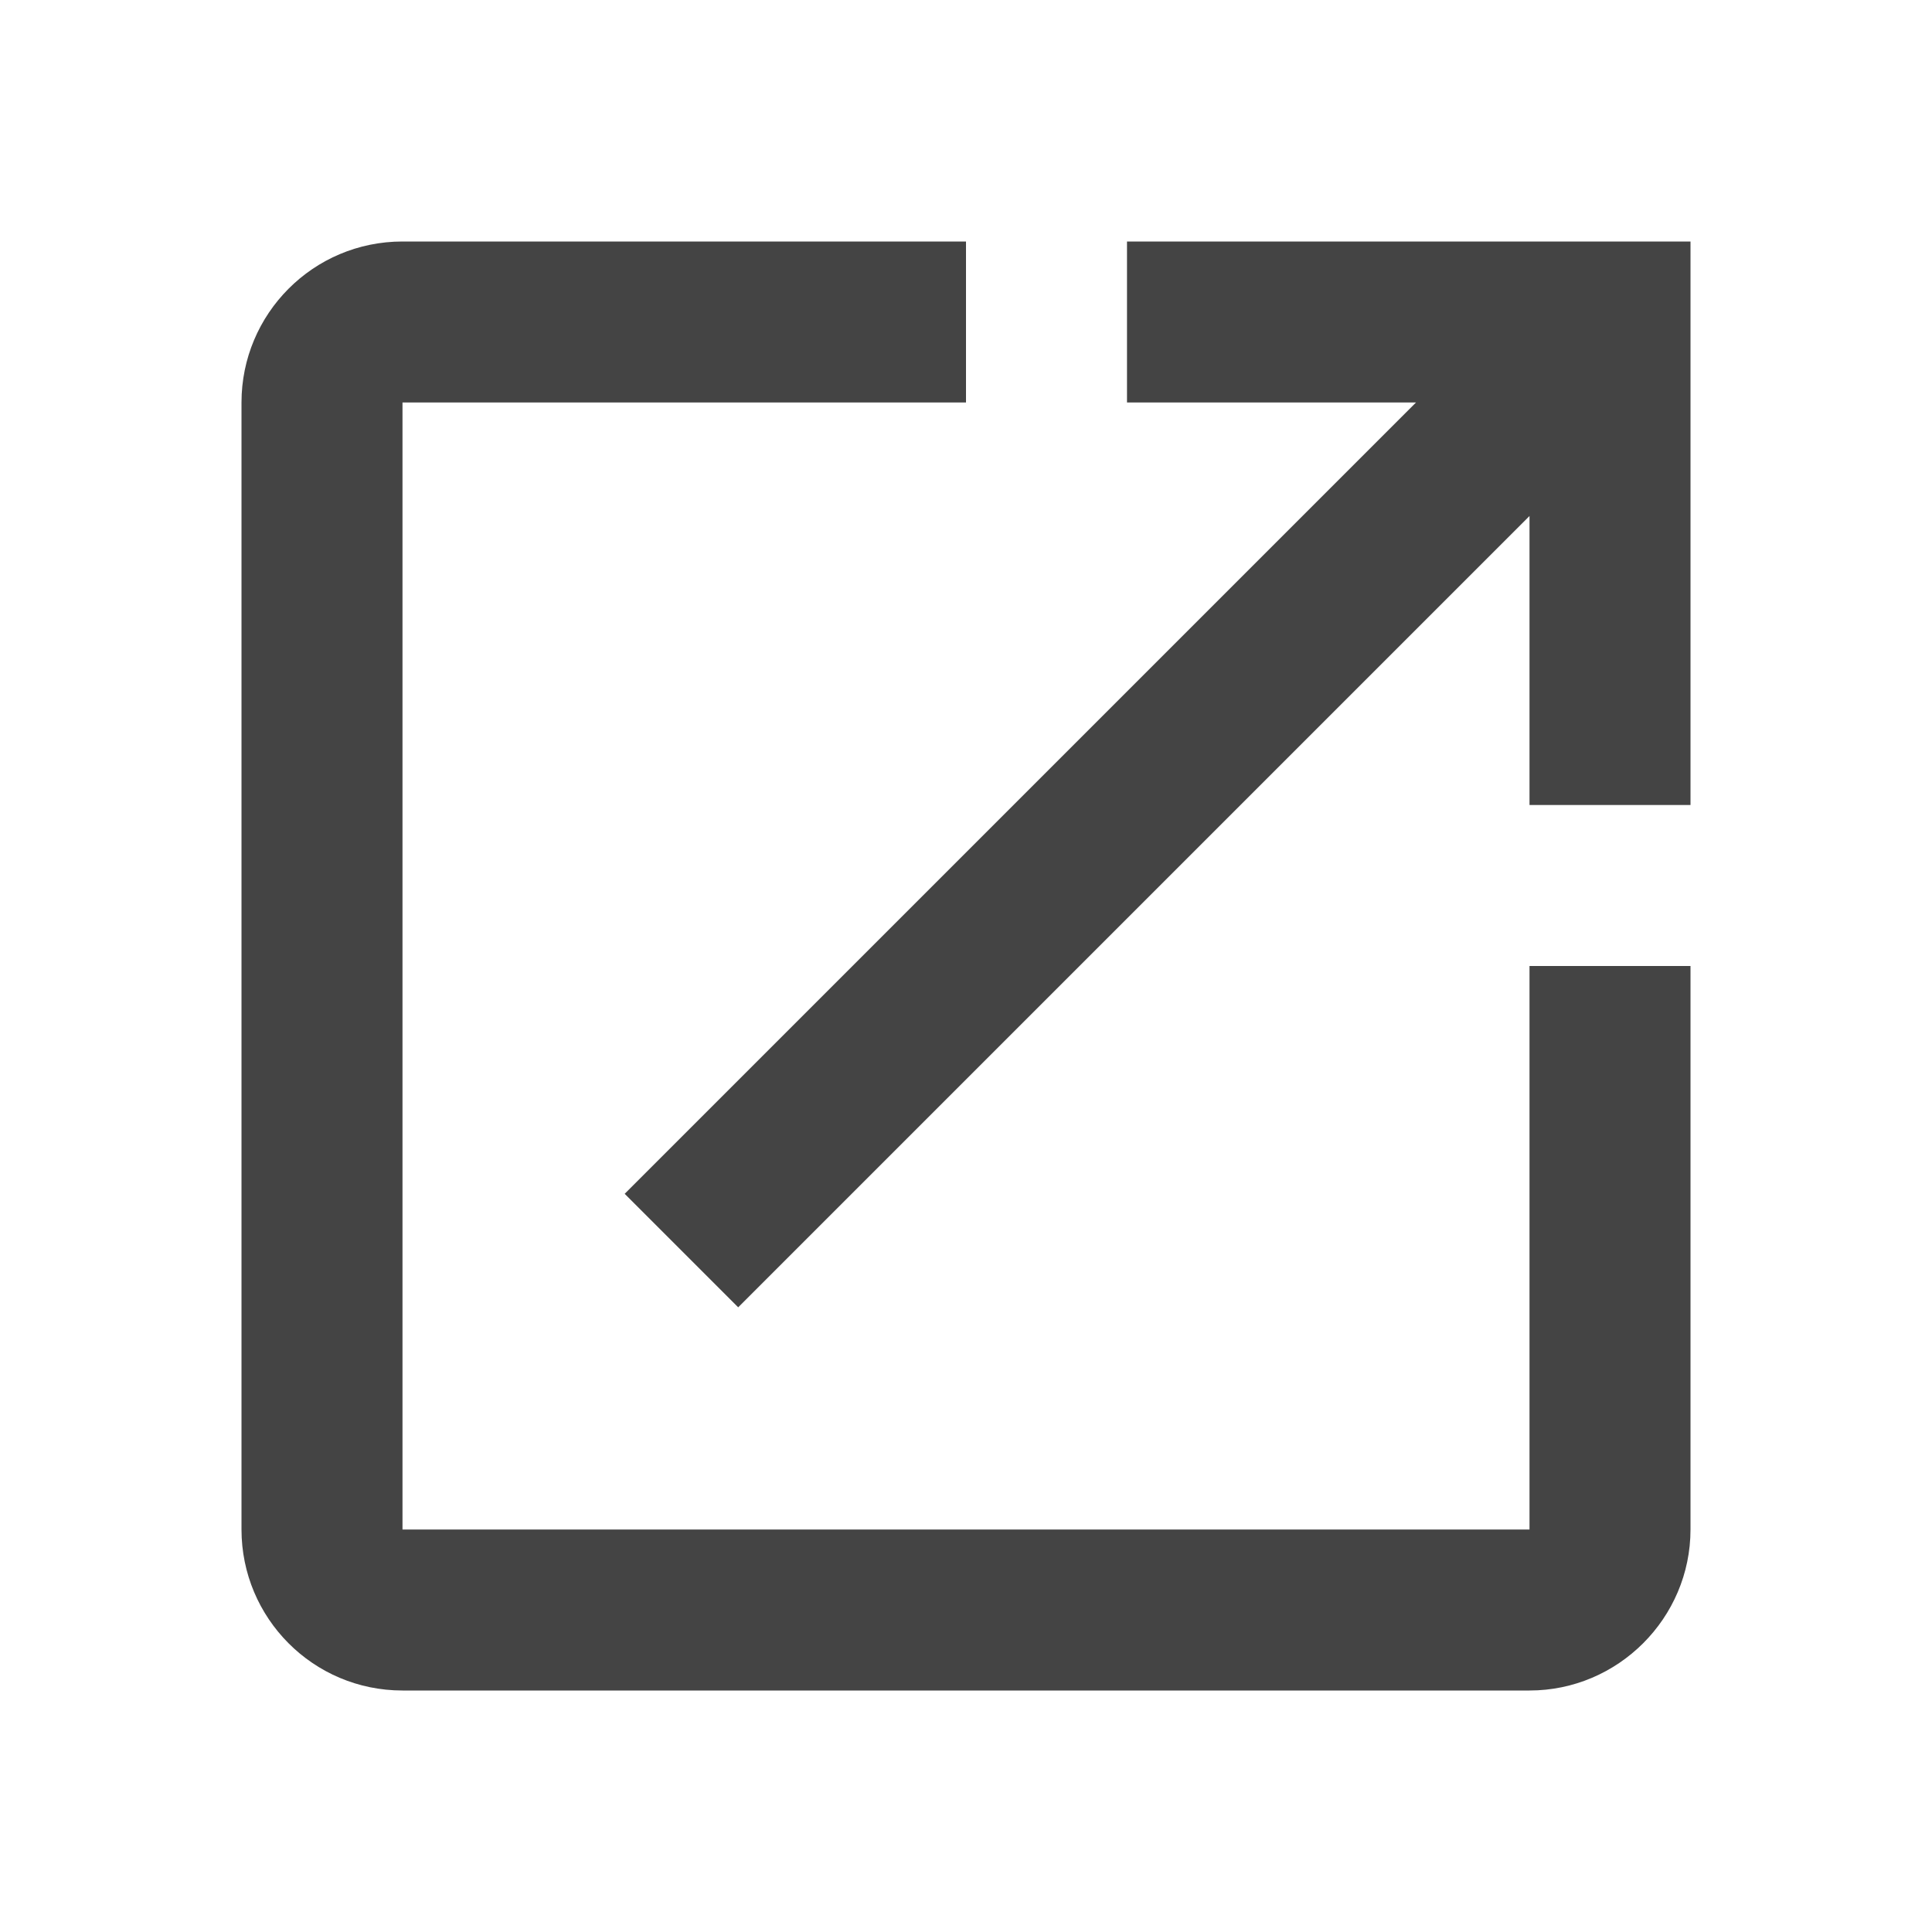
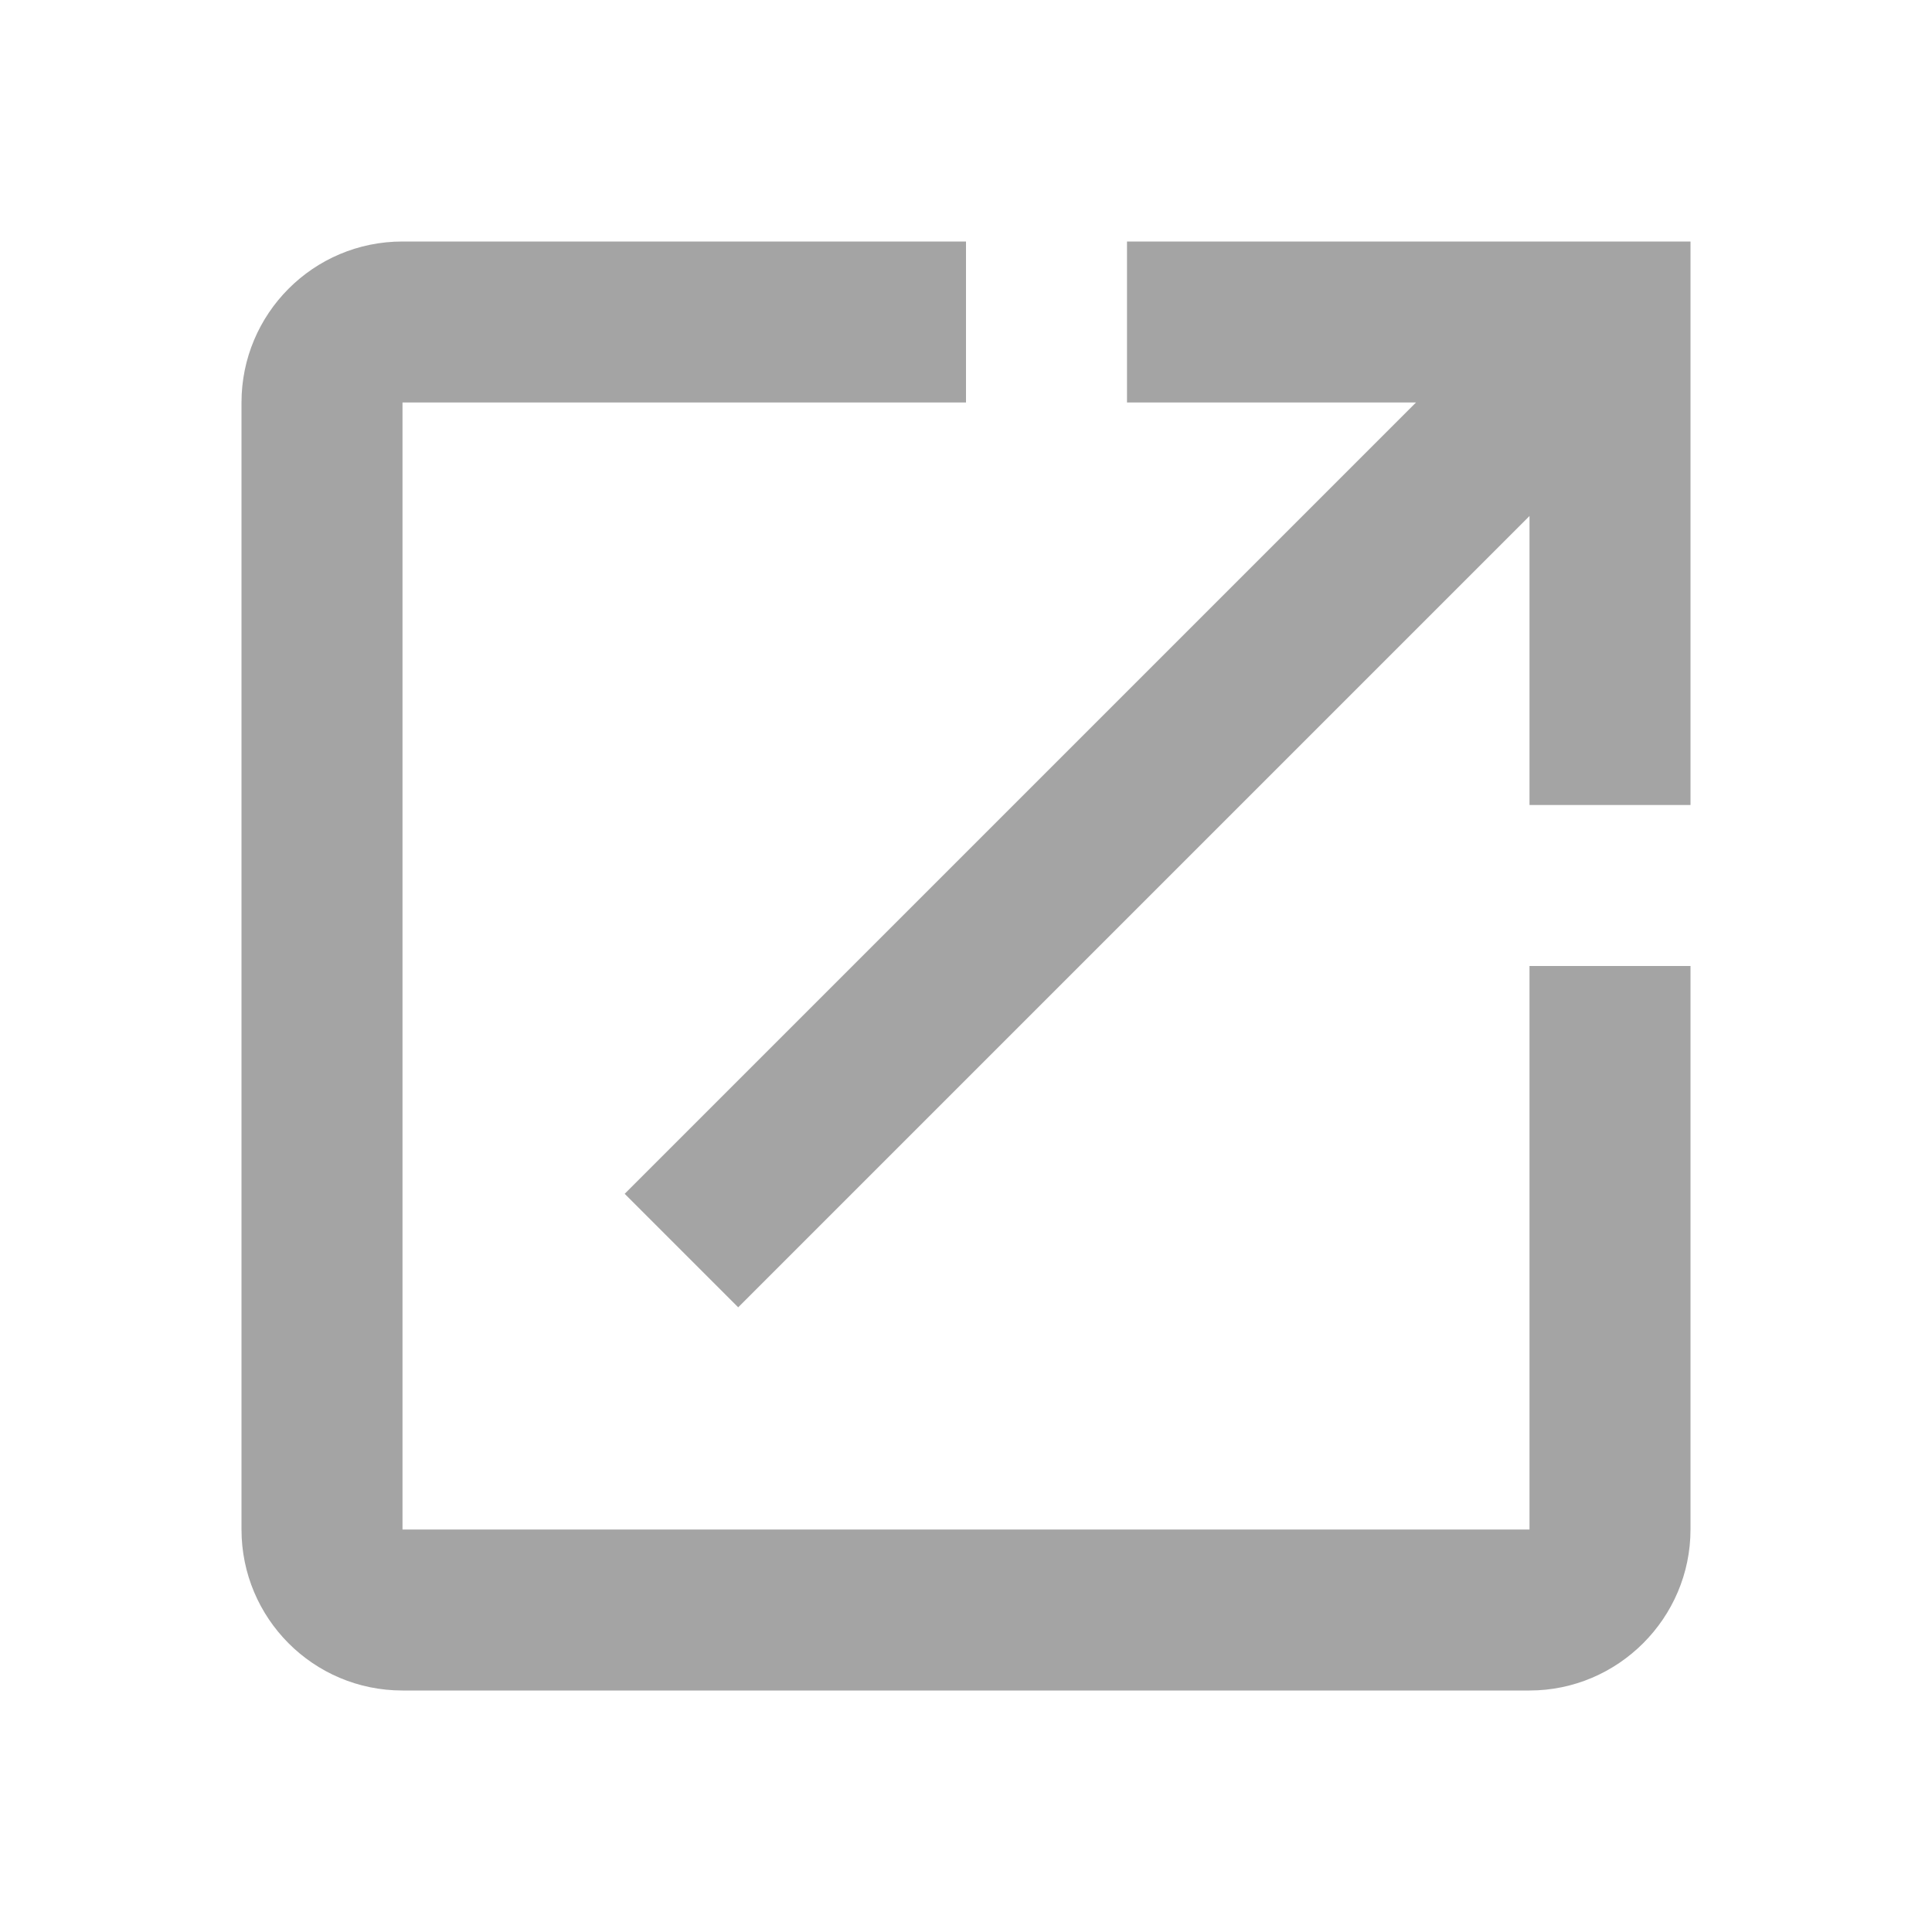
<svg xmlns="http://www.w3.org/2000/svg" width="12px" height="12px" viewBox="0 0 12 12" version="1.1">
  <g id="Artboard" stroke="none" stroke-width="1" fill="none" fill-rule="evenodd">
    <g id="open_in_new-24px">
      <polygon id="Path" points="0 0 12 0 12 12 0 12" />
-       <path d="M9.5,9.5 L2.5,9.5 L2.5,2.5 L6,2.5 L6,1.5 L2.5,1.5 C1.945,1.5 1.5,1.95 1.5,2.5 L1.5,9.5 C1.5,10.05 1.945,10.5 2.5,10.5 L9.5,10.5 C10.05,10.5 10.5,10.05 10.5,9.5 L10.5,6 L9.5,6 L9.5,9.5 Z M7,1.5 L7,2.5 L8.795,2.5 L3.88,7.415 L4.585,8.12 L9.5,3.205 L9.5,5 L10.5,5 L10.5,1.5 L7,1.5 Z" id="Shape" fill="#444444" fill-rule="nonzero" />
+       <path d="M9.5,9.5 L2.5,9.5 L2.5,2.5 L6,2.5 L6,1.5 L2.5,1.5 C1.945,1.5 1.5,1.95 1.5,2.5 L1.5,9.5 C1.5,10.05 1.945,10.5 2.5,10.5 L9.5,10.5 C10.05,10.5 10.5,10.05 10.5,9.5 L10.5,6 L9.5,6 L9.5,9.5 Z M7,1.5 L7,2.5 L8.795,2.5 L3.88,7.415 L4.585,8.12 L9.5,3.205 L9.5,5 L10.5,5 L10.5,1.5 L7,1.5 Z" id="Shape" fill="#a4a4a4" fill-rule="nonzero" />
    </g>
  </g>
</svg>
